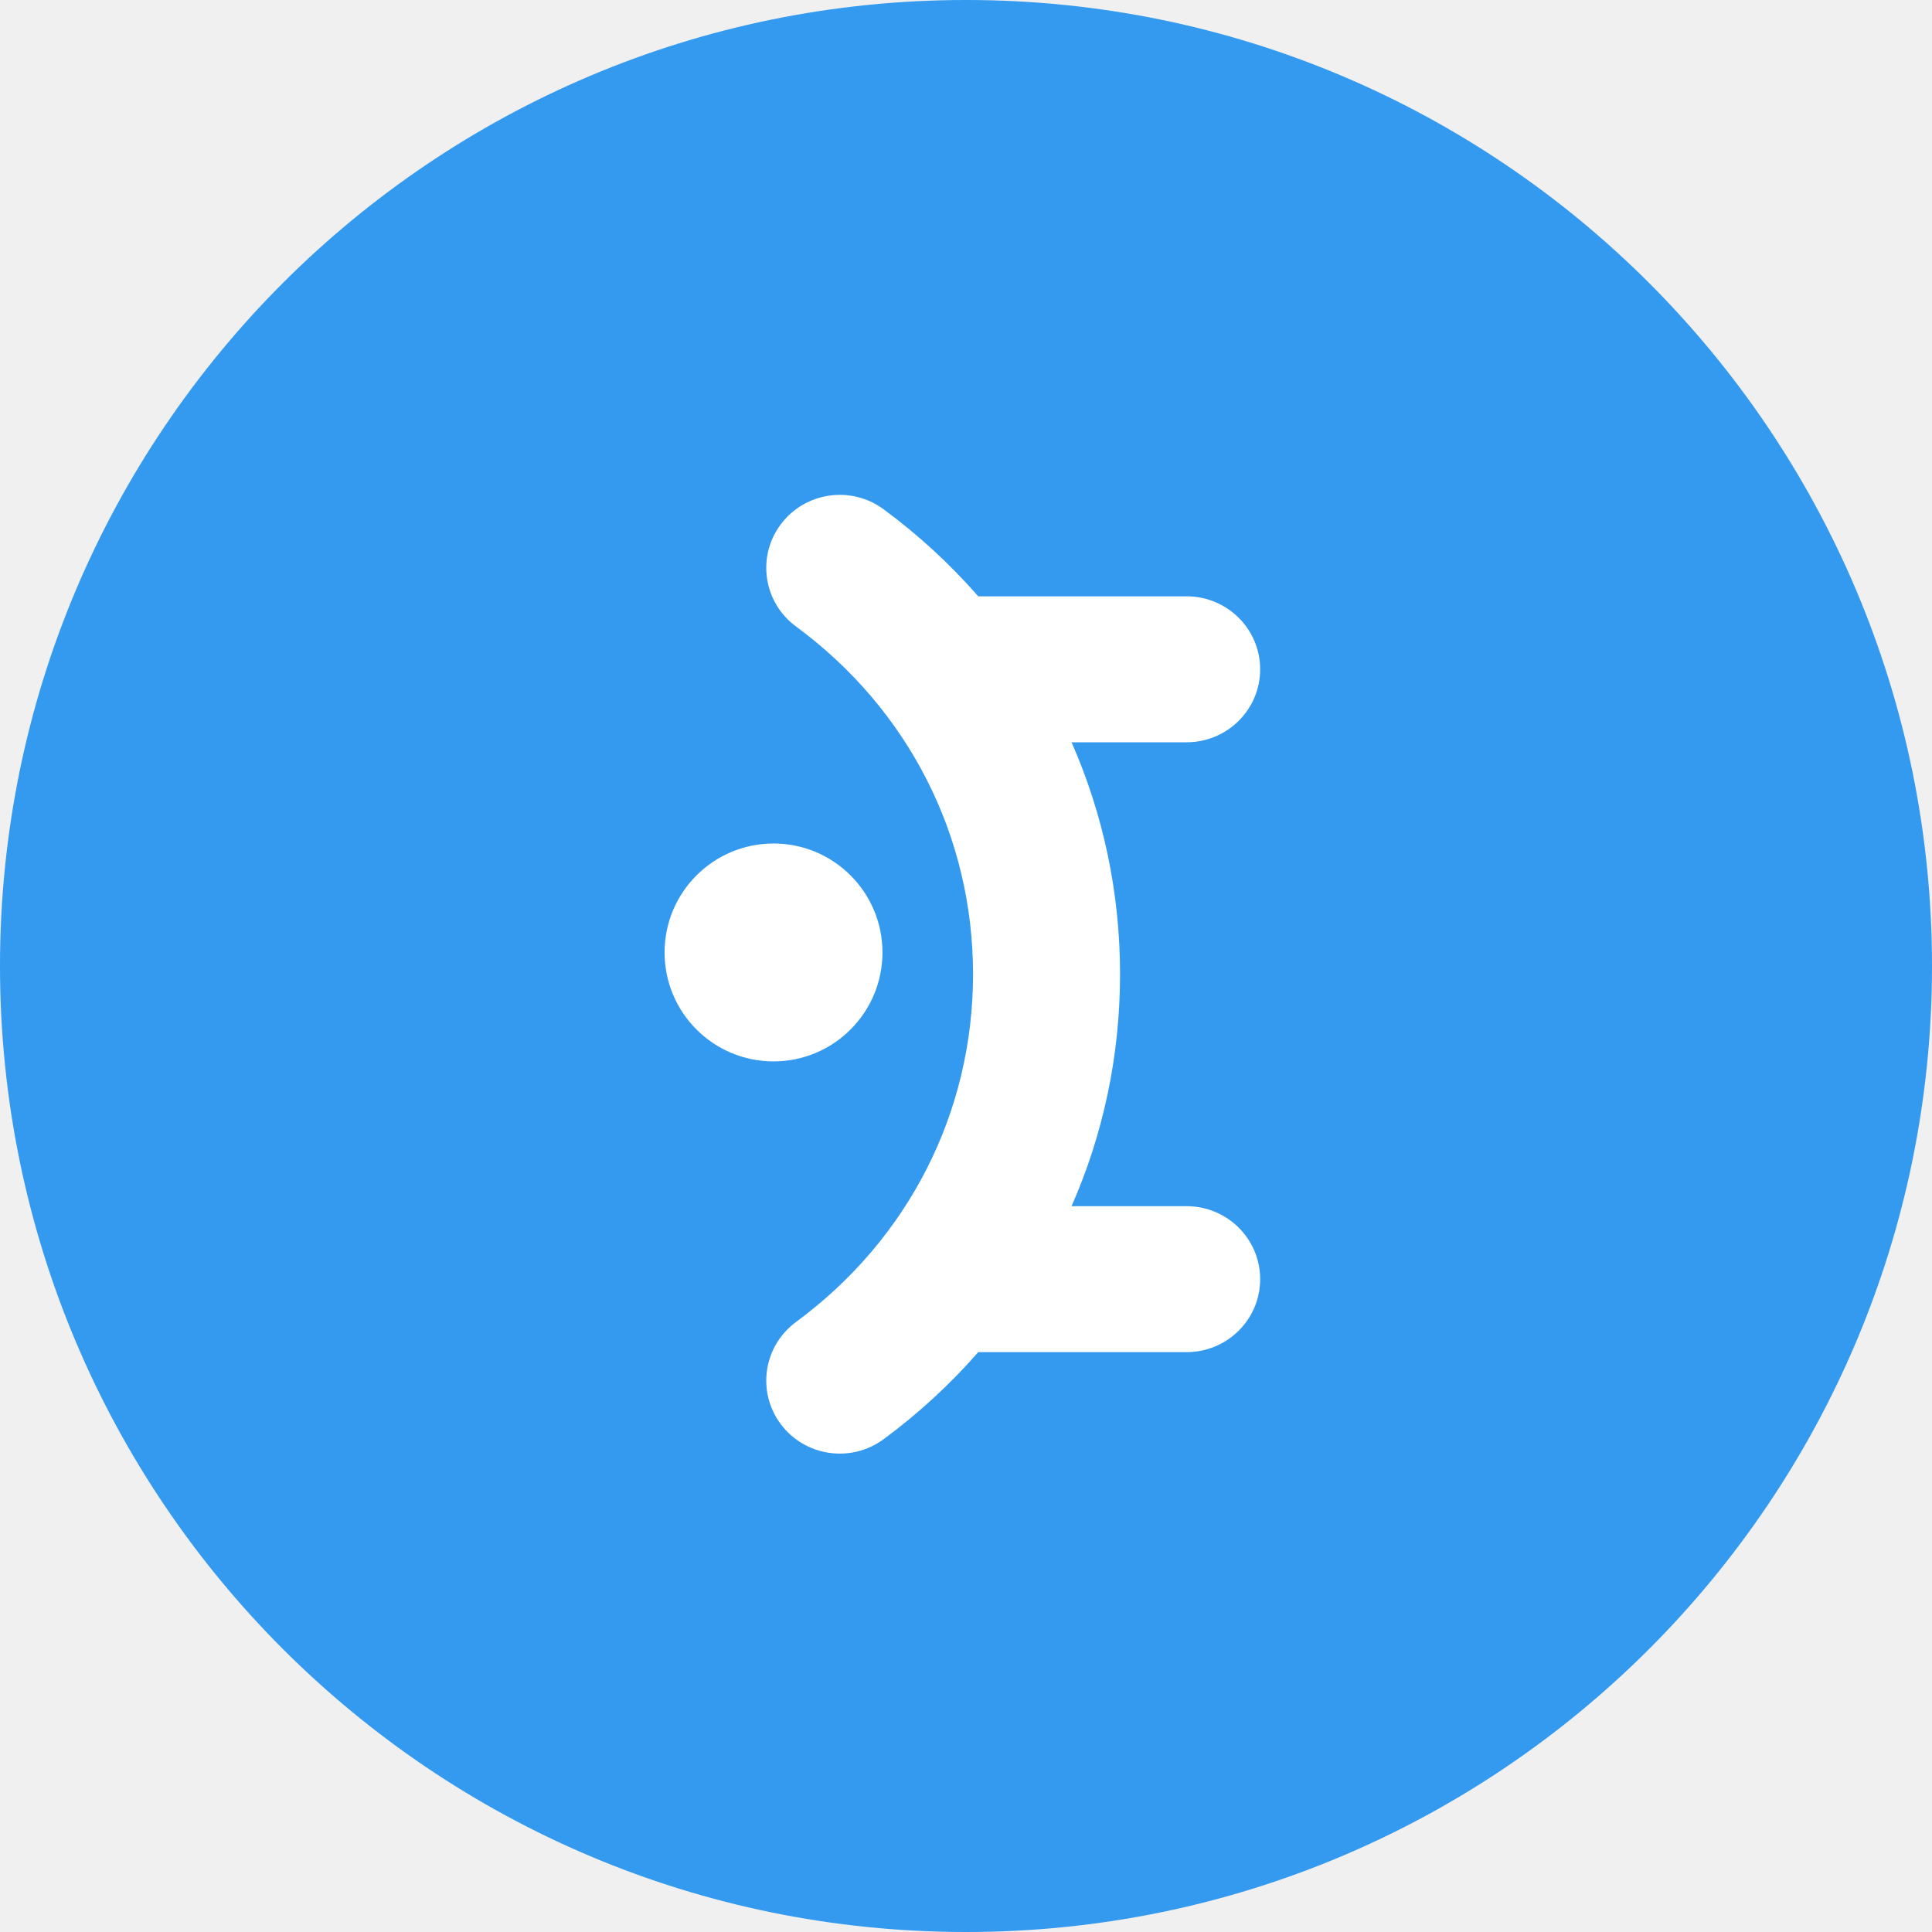
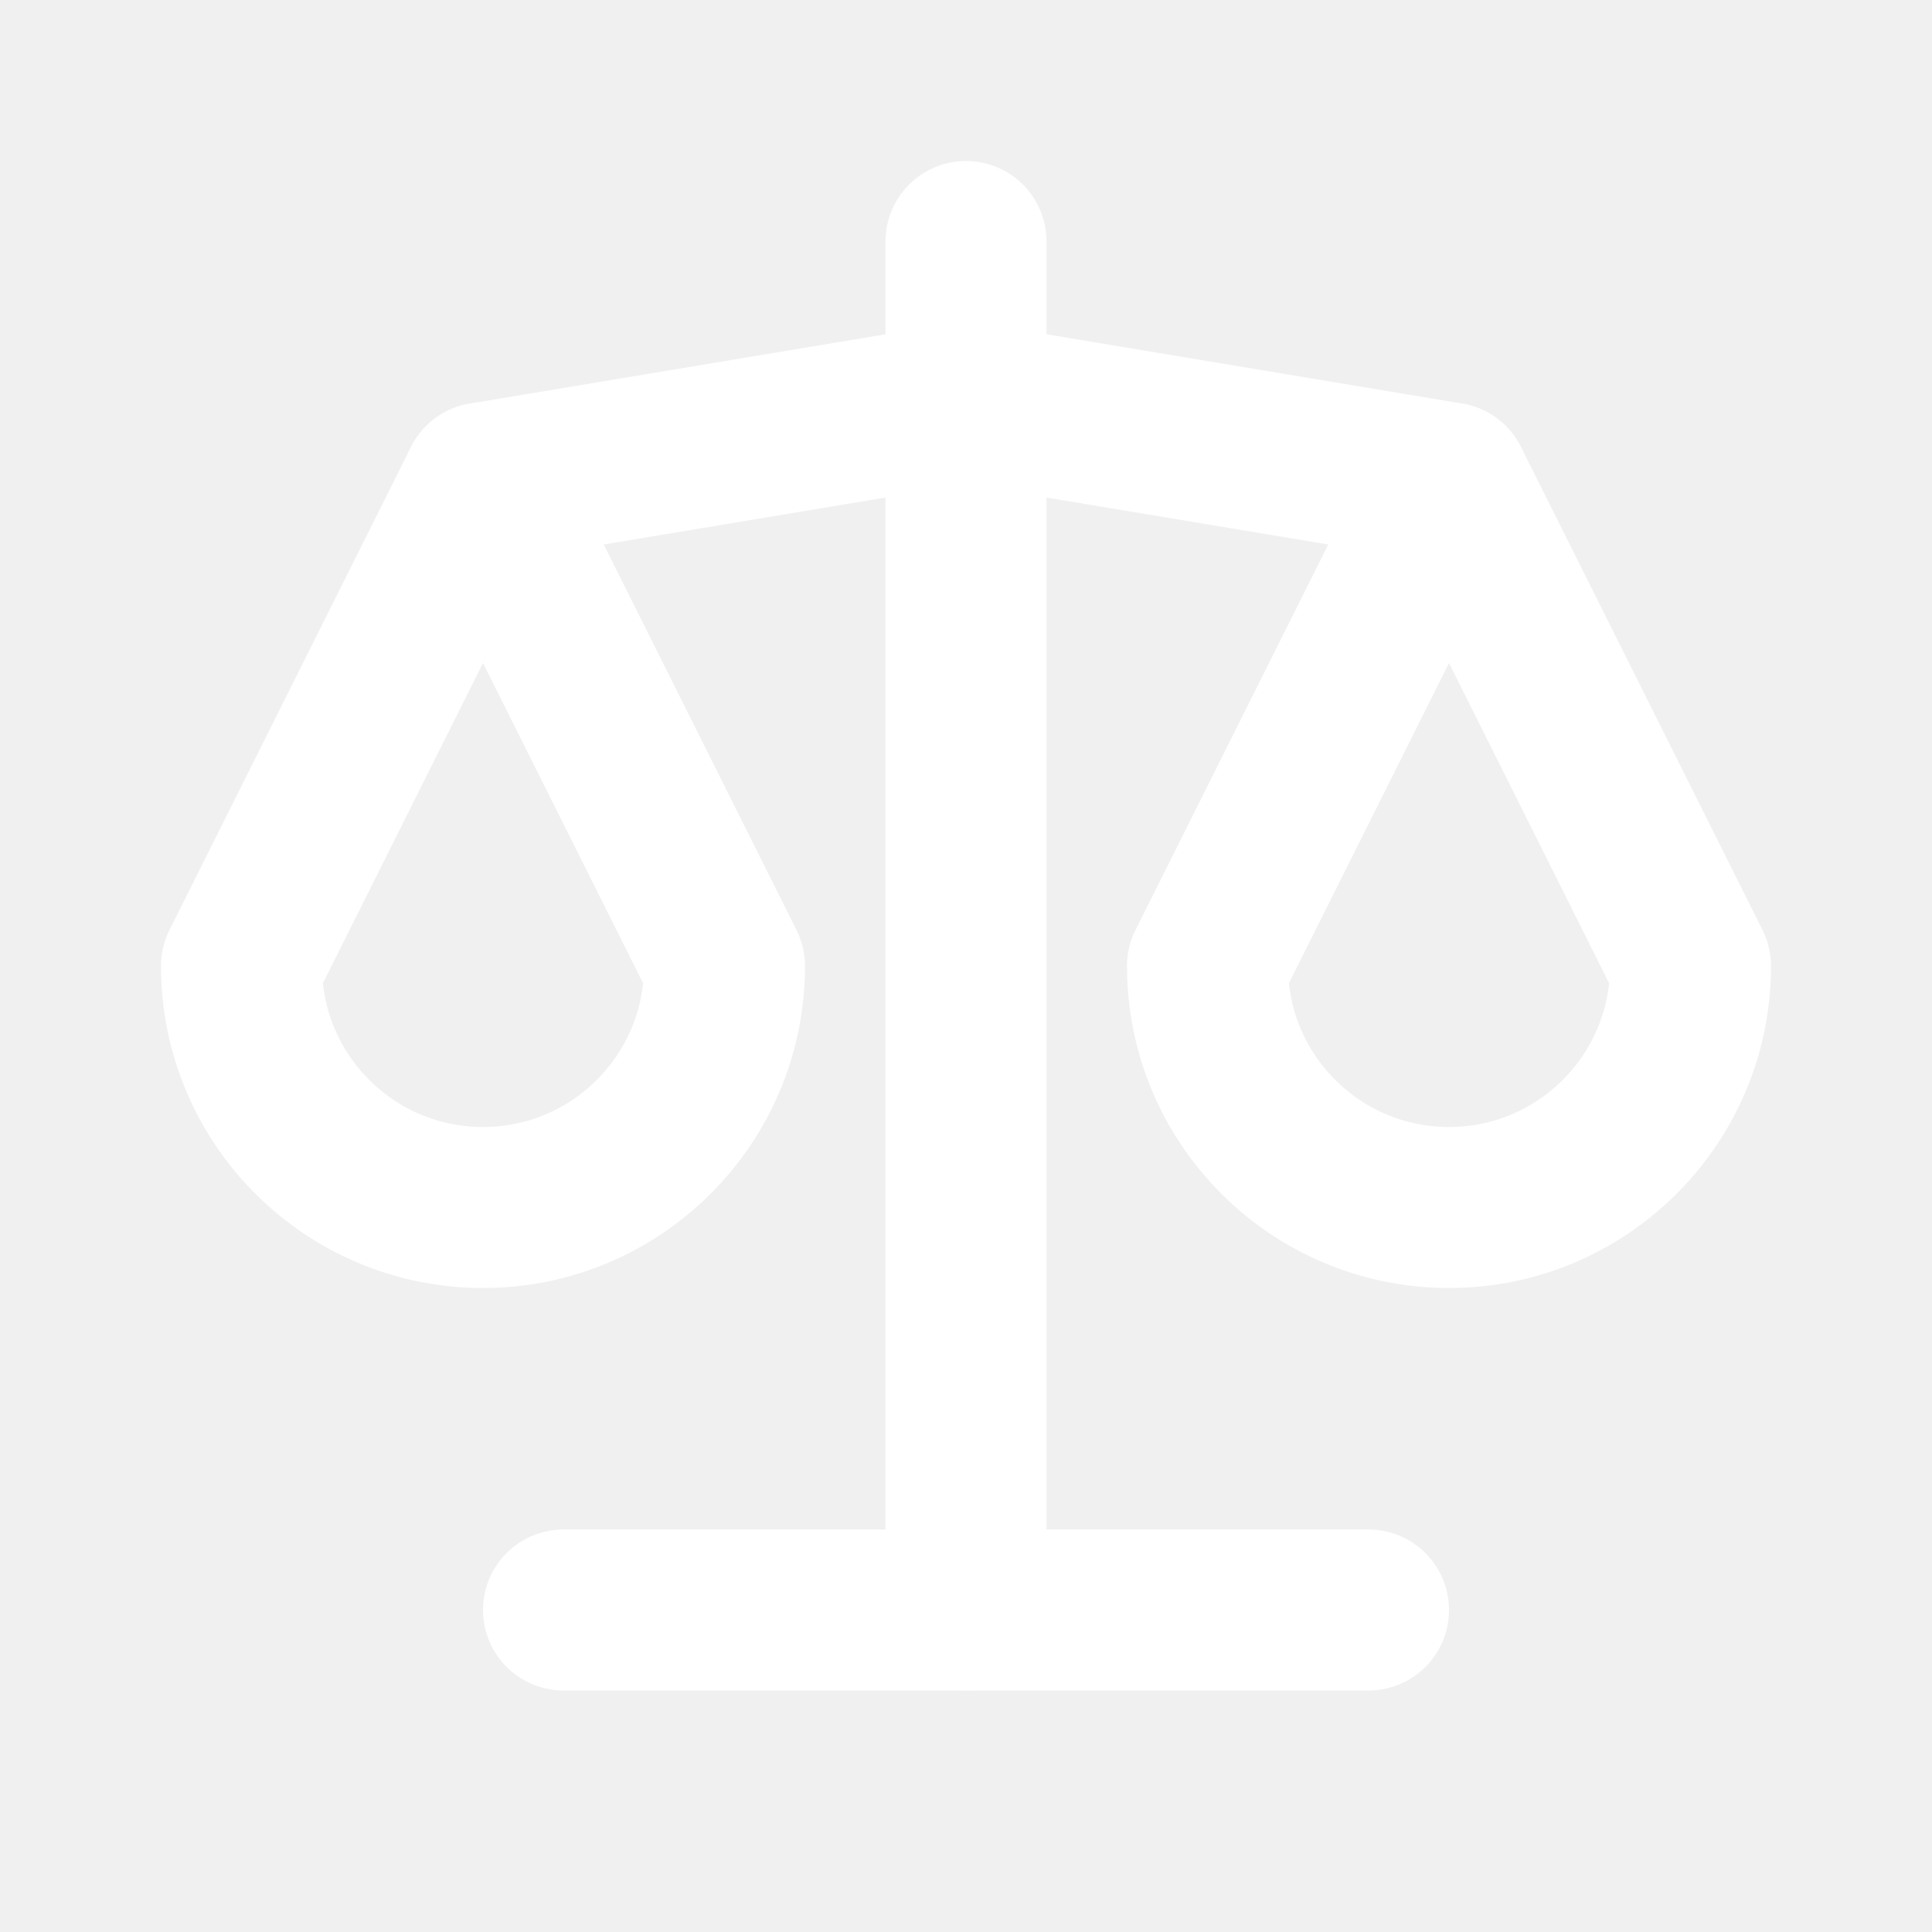
- <svg xmlns="http://www.w3.org/2000/svg" viewBox="0 0 500 500">
-   <g fill="none" fill-rule="evenodd">
-     <rect width="500" height="500" fill="#339AF0" rx="250" />
-     <g fill="#FFF">
-       <path fill-rule="nonzero" d="M202.055 135.706c-6.26 8.373-4.494 20.208 3.944 26.42 29.122 21.45 45.824 54.253 45.824 90.005 0 35.752-16.702 68.559-45.824 90.005-8.436 6.215-10.206 18.043-3.944 26.42 6.26 8.378 18.173 10.13 26.611 3.916a153.835 153.835 0 0024.509-22.54h53.93c10.506 0 19.023-8.455 19.023-18.885 0-10.43-8.517-18.886-19.023-18.886h-29.79c8.196-18.594 12.553-38.923 12.553-60.03s-4.357-41.436-12.552-60.03h29.79c10.505 0 19.022-8.455 19.022-18.885 0-10.43-8.517-18.886-19.023-18.886h-53.93a153.835 153.835 0 00-24.509-22.54c-8.438-6.215-20.351-4.46-26.61 3.916z" />
-       <path d="M171.992 246.492c0-15.572 12.624-28.195 28.196-28.195 15.572 0 28.195 12.623 28.195 28.195 0 15.572-12.623 28.196-28.195 28.196-15.572 0-28.196-12.624-28.196-28.196z" />
-     </g>
-   </g>
+ <svg xmlns="http://www.w3.org/2000/svg" class="icon icon-tabler icon-tabler-scale" width="30" height="30" viewBox="0 0 24 24" stroke-width="2" stroke="white" fill="none" stroke-linecap="round" stroke-linejoin="round">
+   <path stroke="none" d="M0 0h24v24H0z" fill="none" />
+   <path d="M7 20l10 0" />
+   <path d="M6 6l6 -1l6 1" />
+   <path d="M12 3l0 17" />
+   <path d="M9 12l-3 -6l-3 6a3 3 0 0 0 6 0" />
+   <path d="M21 12l-3 -6l-3 6a3 3 0 0 0 6 0" />
</svg>
